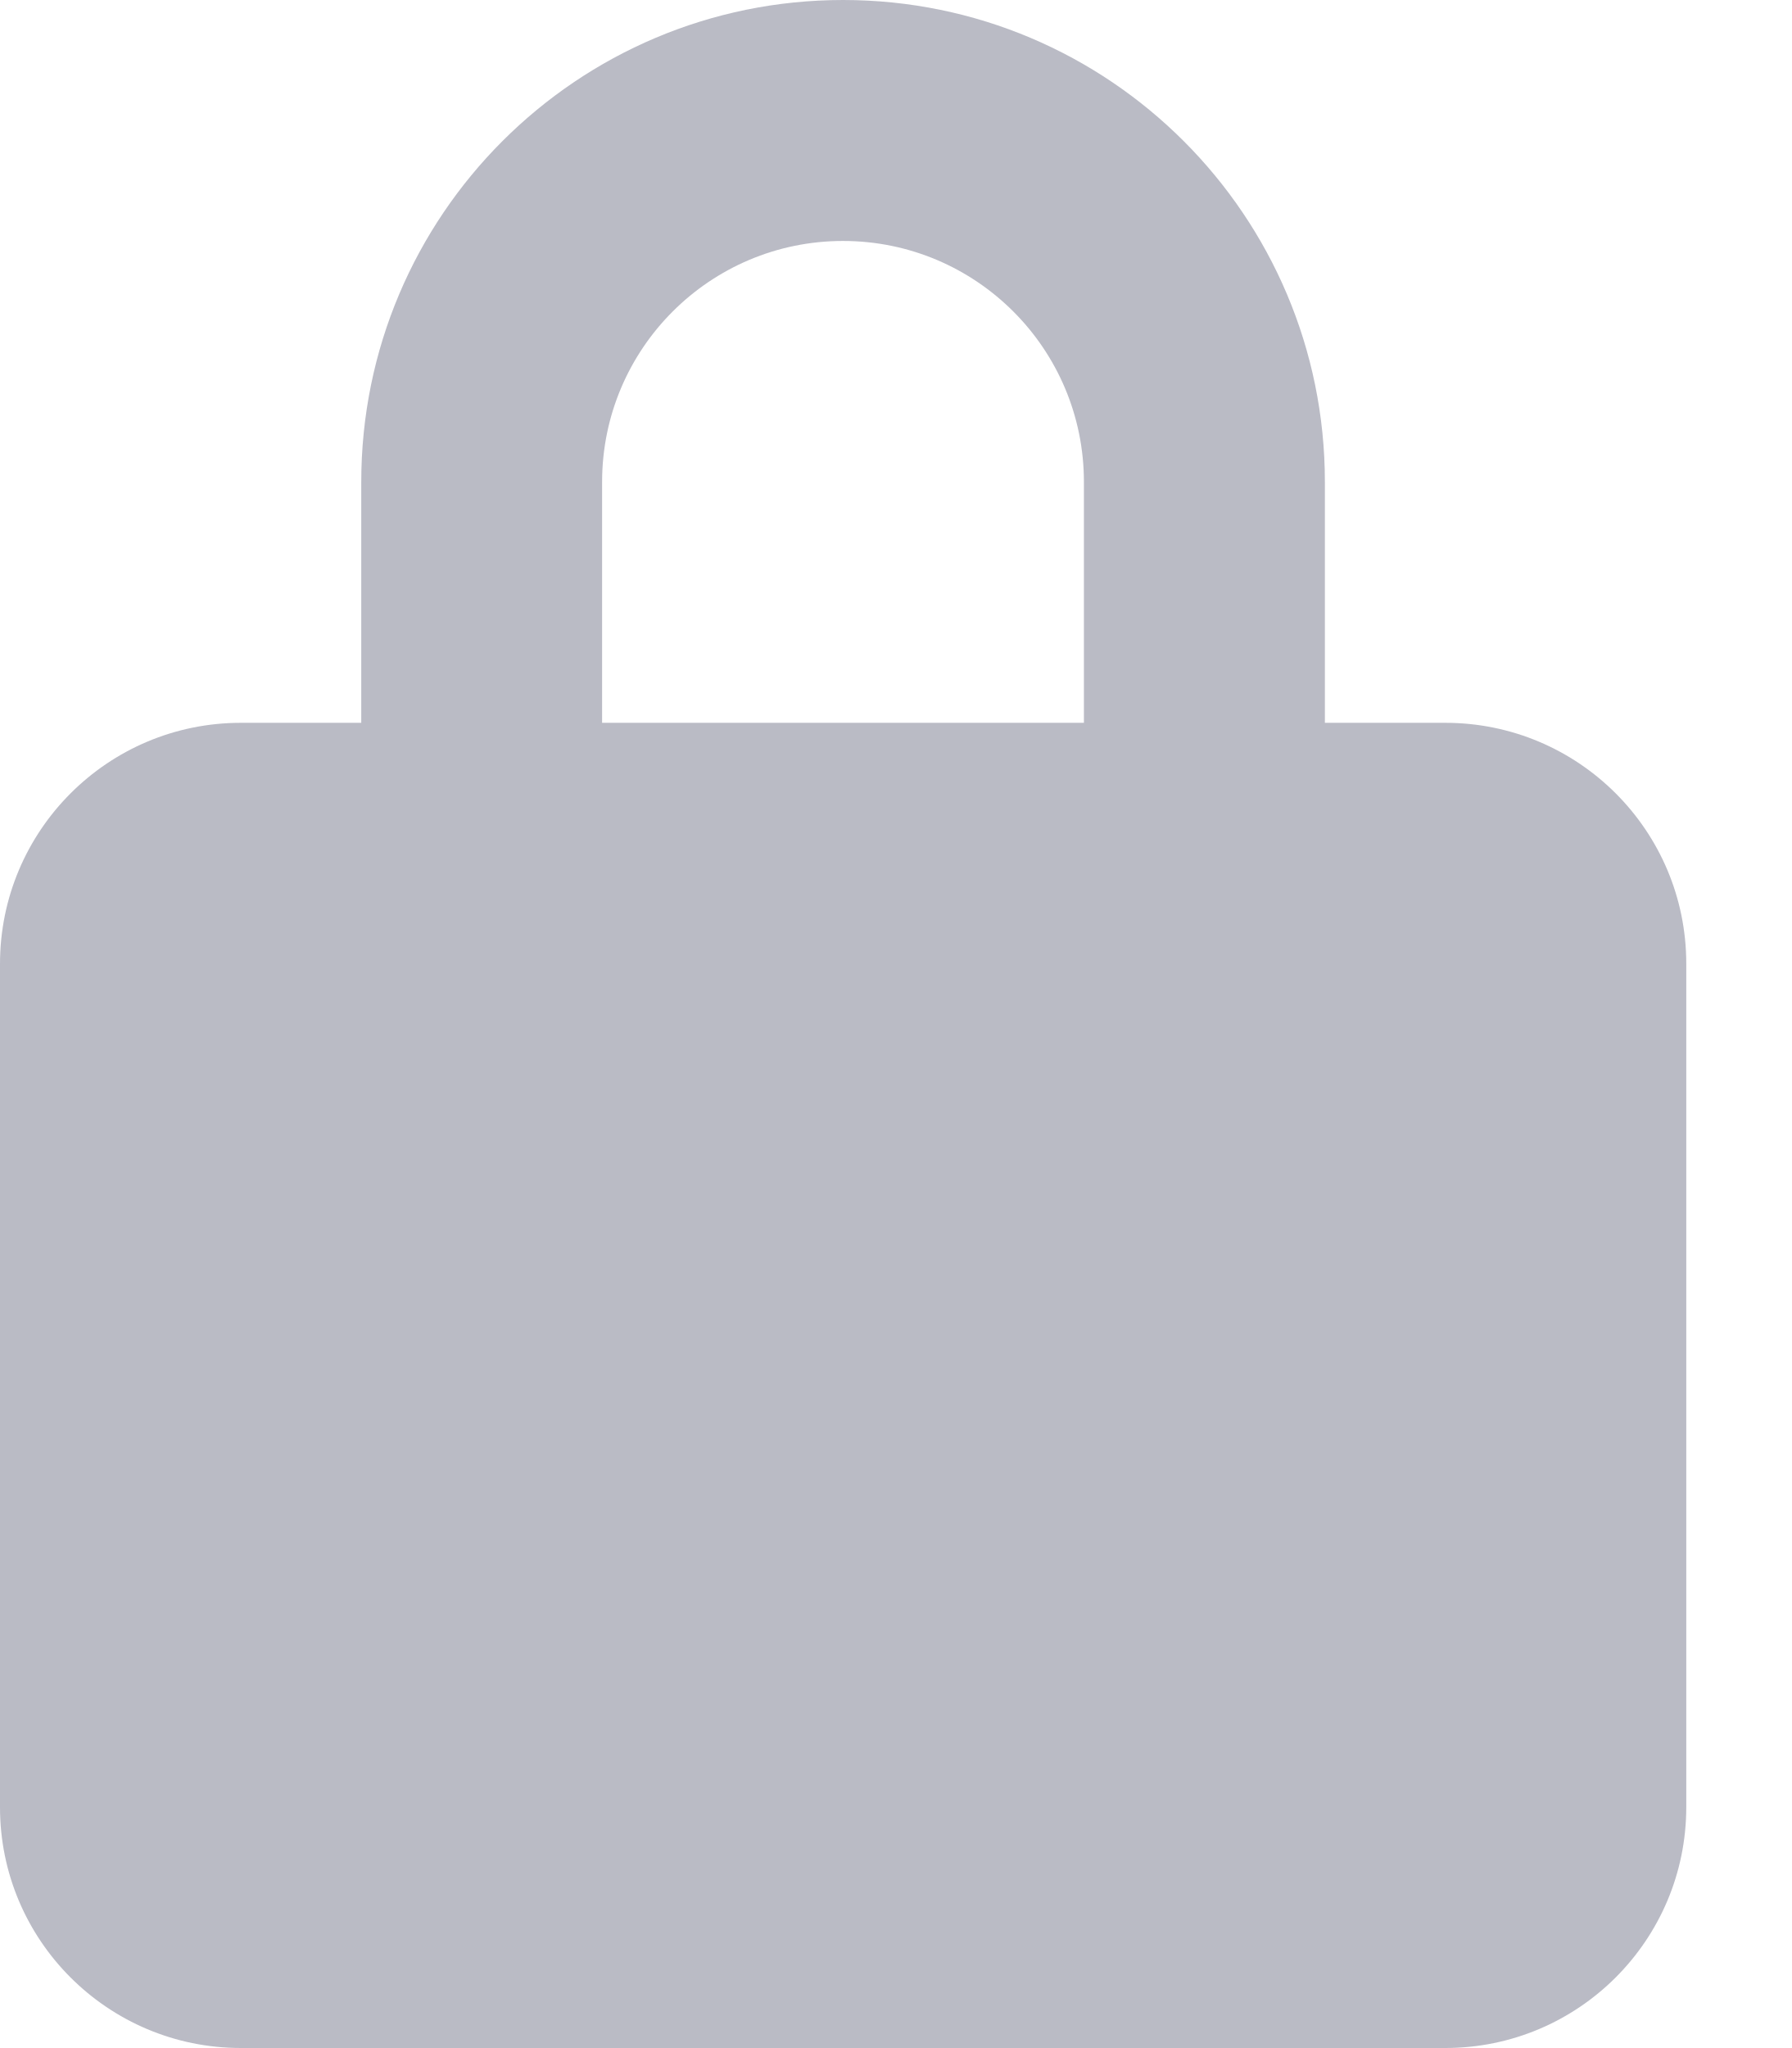
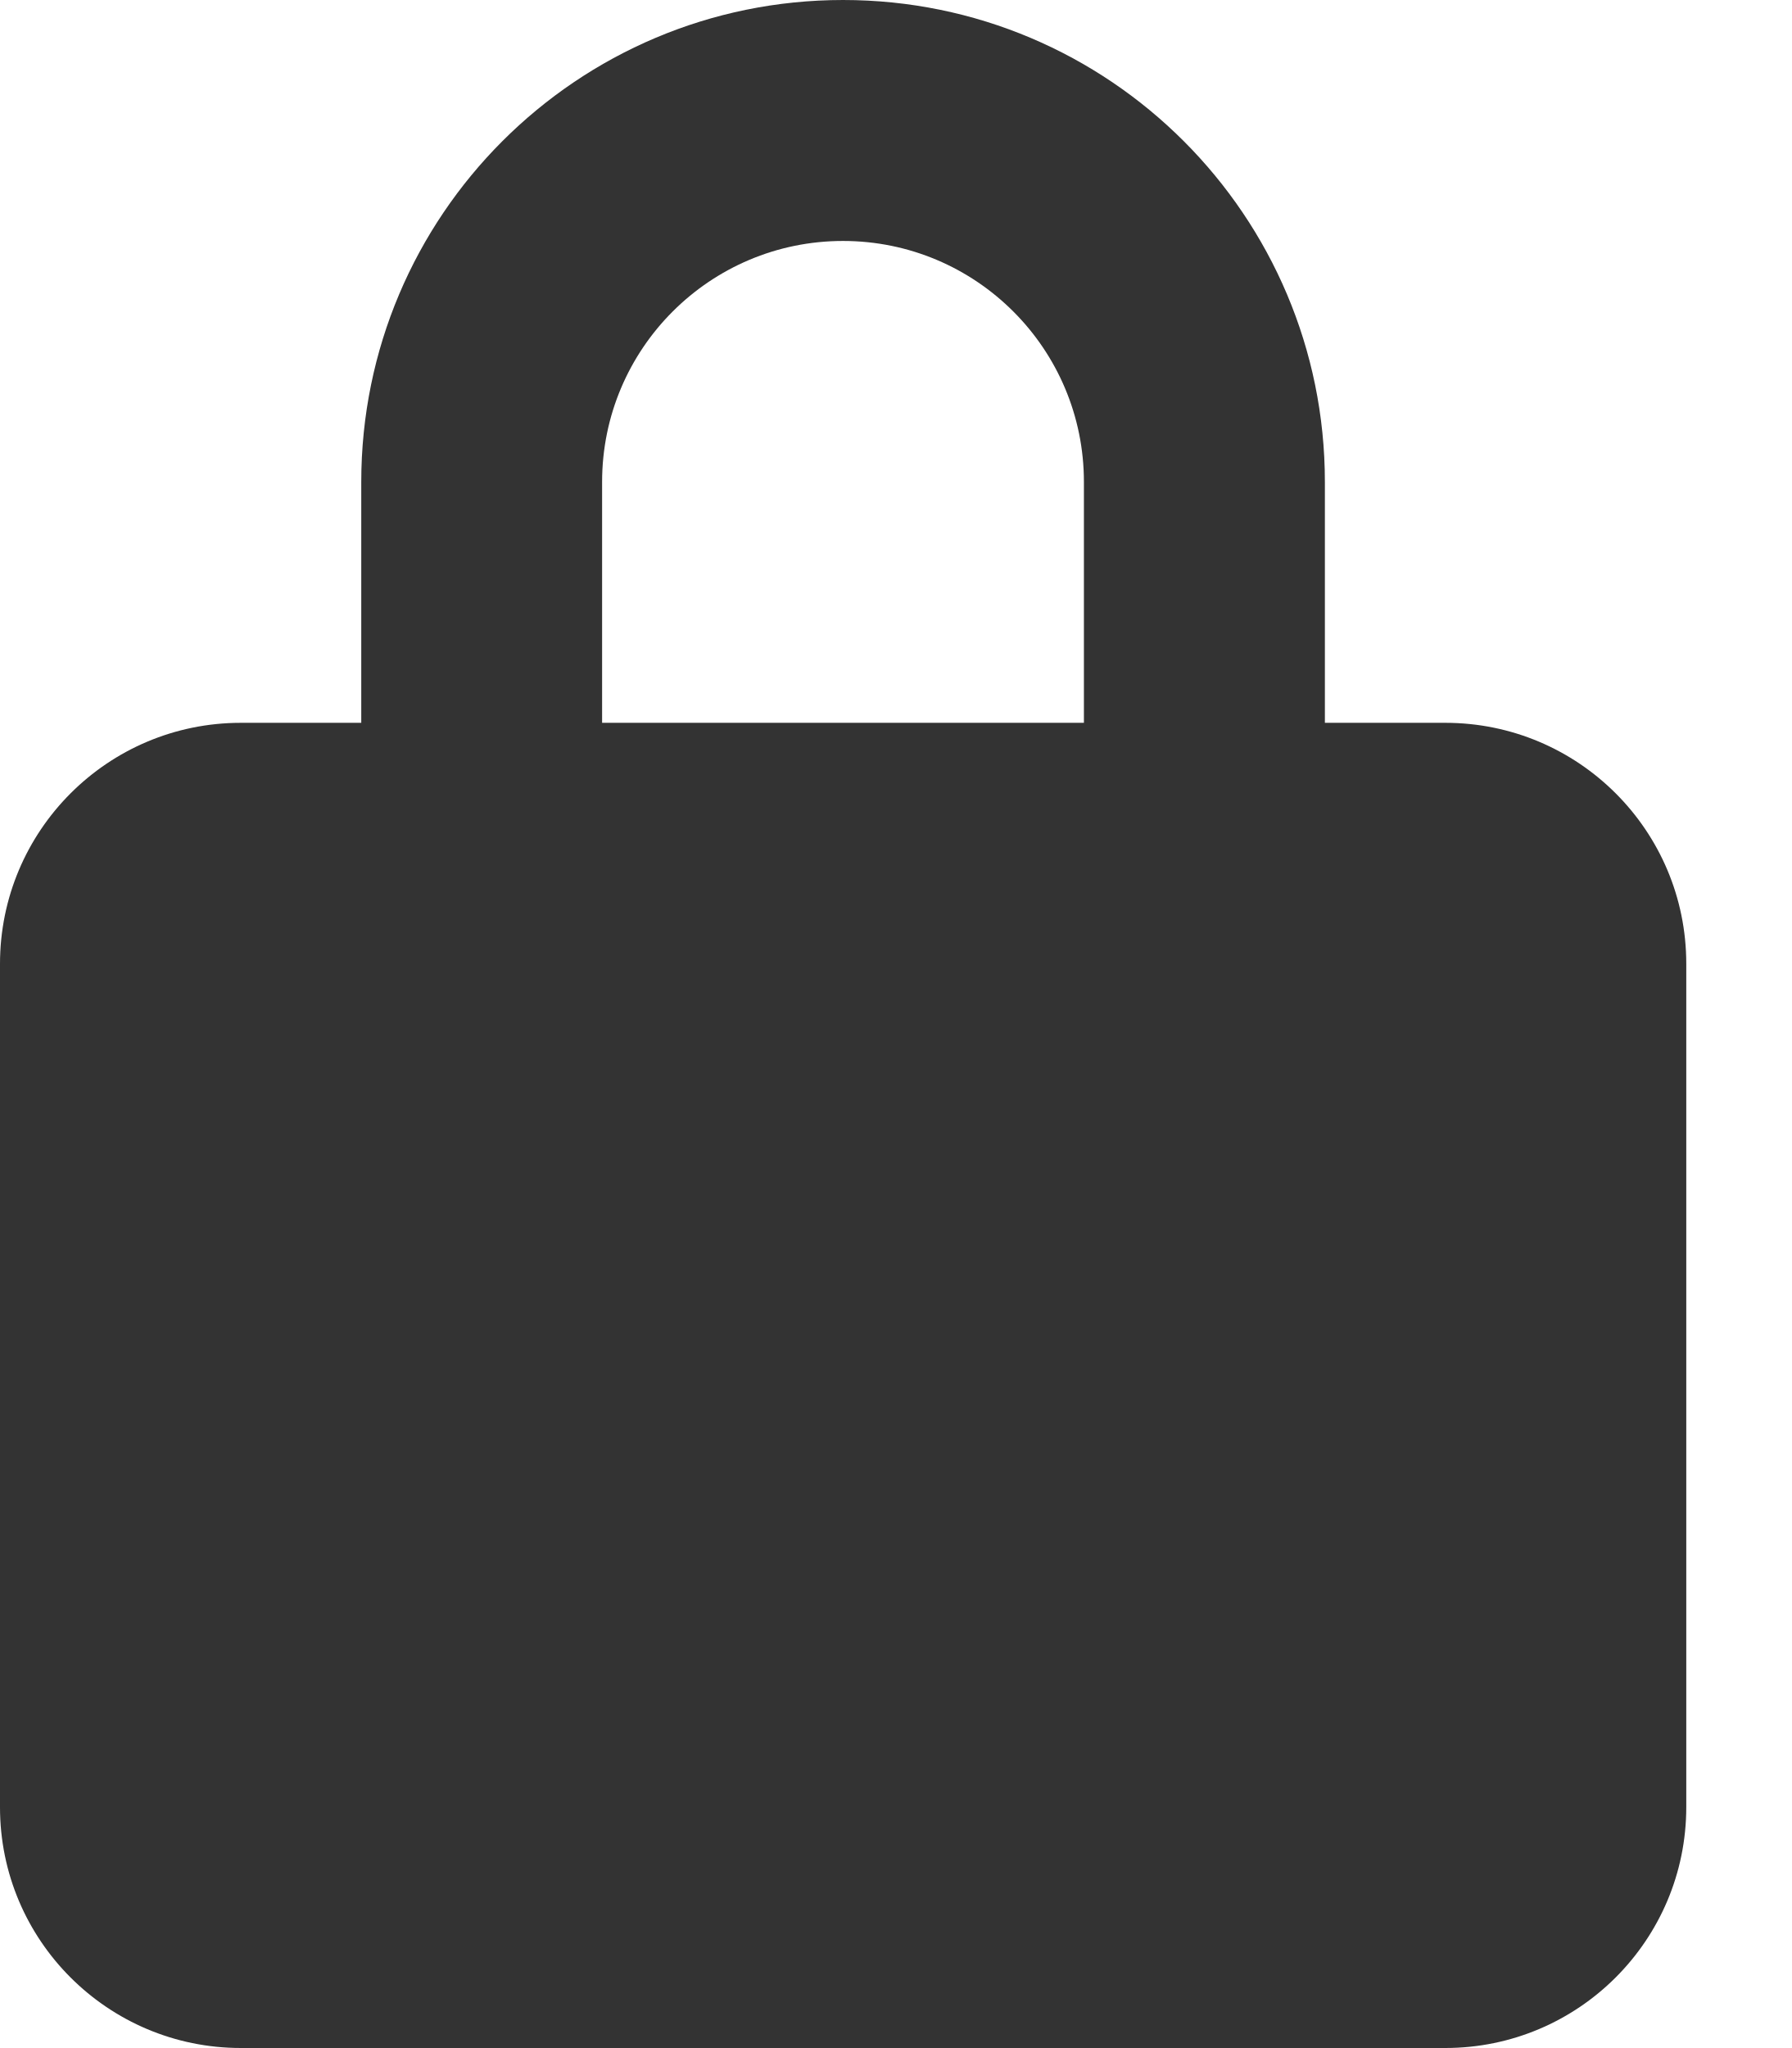
<svg xmlns="http://www.w3.org/2000/svg" width="14" height="16" fill="none">
-   <path opacity="0.8" fill-rule="evenodd" clip-rule="evenodd" d="M2.824 5.647h-.942C.842 5.647 0 6.49 0 7.53v6.589C0 15.158.843 16 1.882 16h9.412c1.04 0 1.883-.843 1.883-1.882V7.529c0-1.04-.843-1.882-1.883-1.882h-.941V3.765a3.765 3.765 0 10-7.53 0v1.882zm1.882 0H8.47V3.765a1.882 1.882 0 10-3.765 0v1.882z" fill="#A9AAB7" />
+   <path opacity="0.8" fill-rule="evenodd" clip-rule="evenodd" d="M2.824 5.647h-.942C.842 5.647 0 6.49 0 7.53v6.589C0 15.158.843 16 1.882 16h9.412c1.04 0 1.883-.843 1.883-1.882V7.529c0-1.04-.843-1.882-1.883-1.882h-.941V3.765a3.765 3.765 0 10-7.53 0v1.882zm1.882 0H8.47V3.765a1.882 1.882 0 10-3.765 0v1.882z" fill="currentColor" />
</svg>
